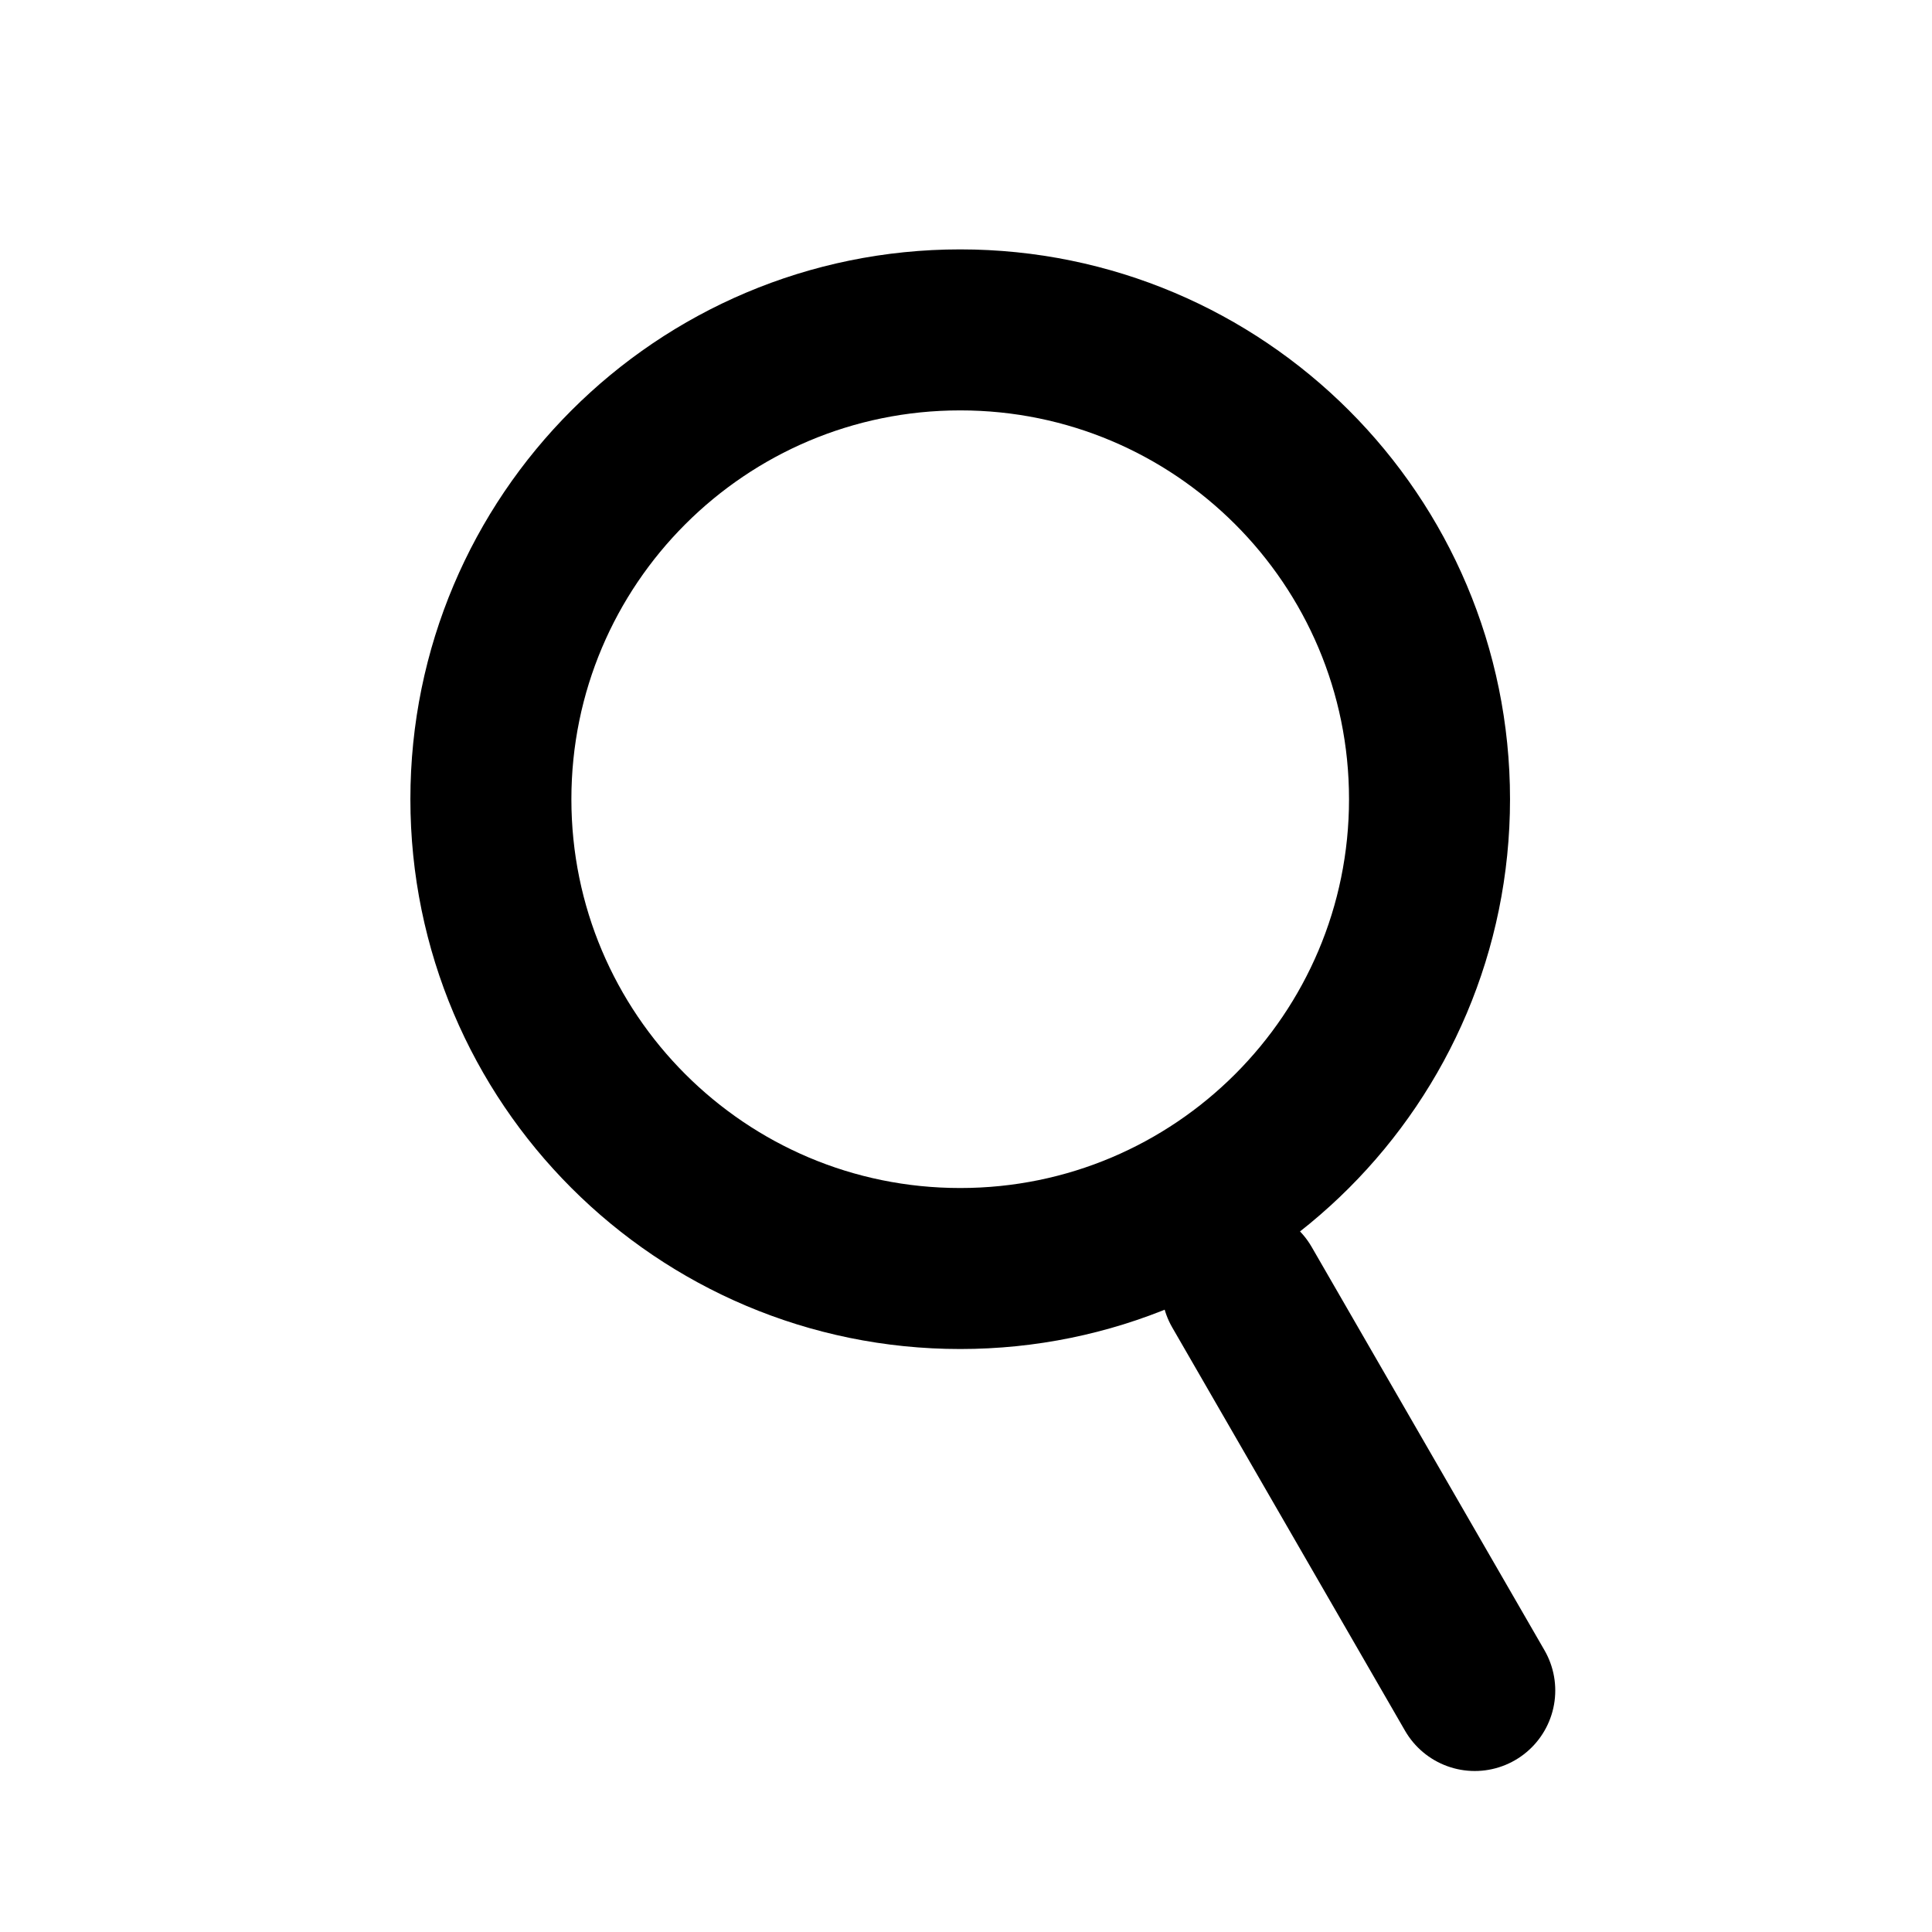
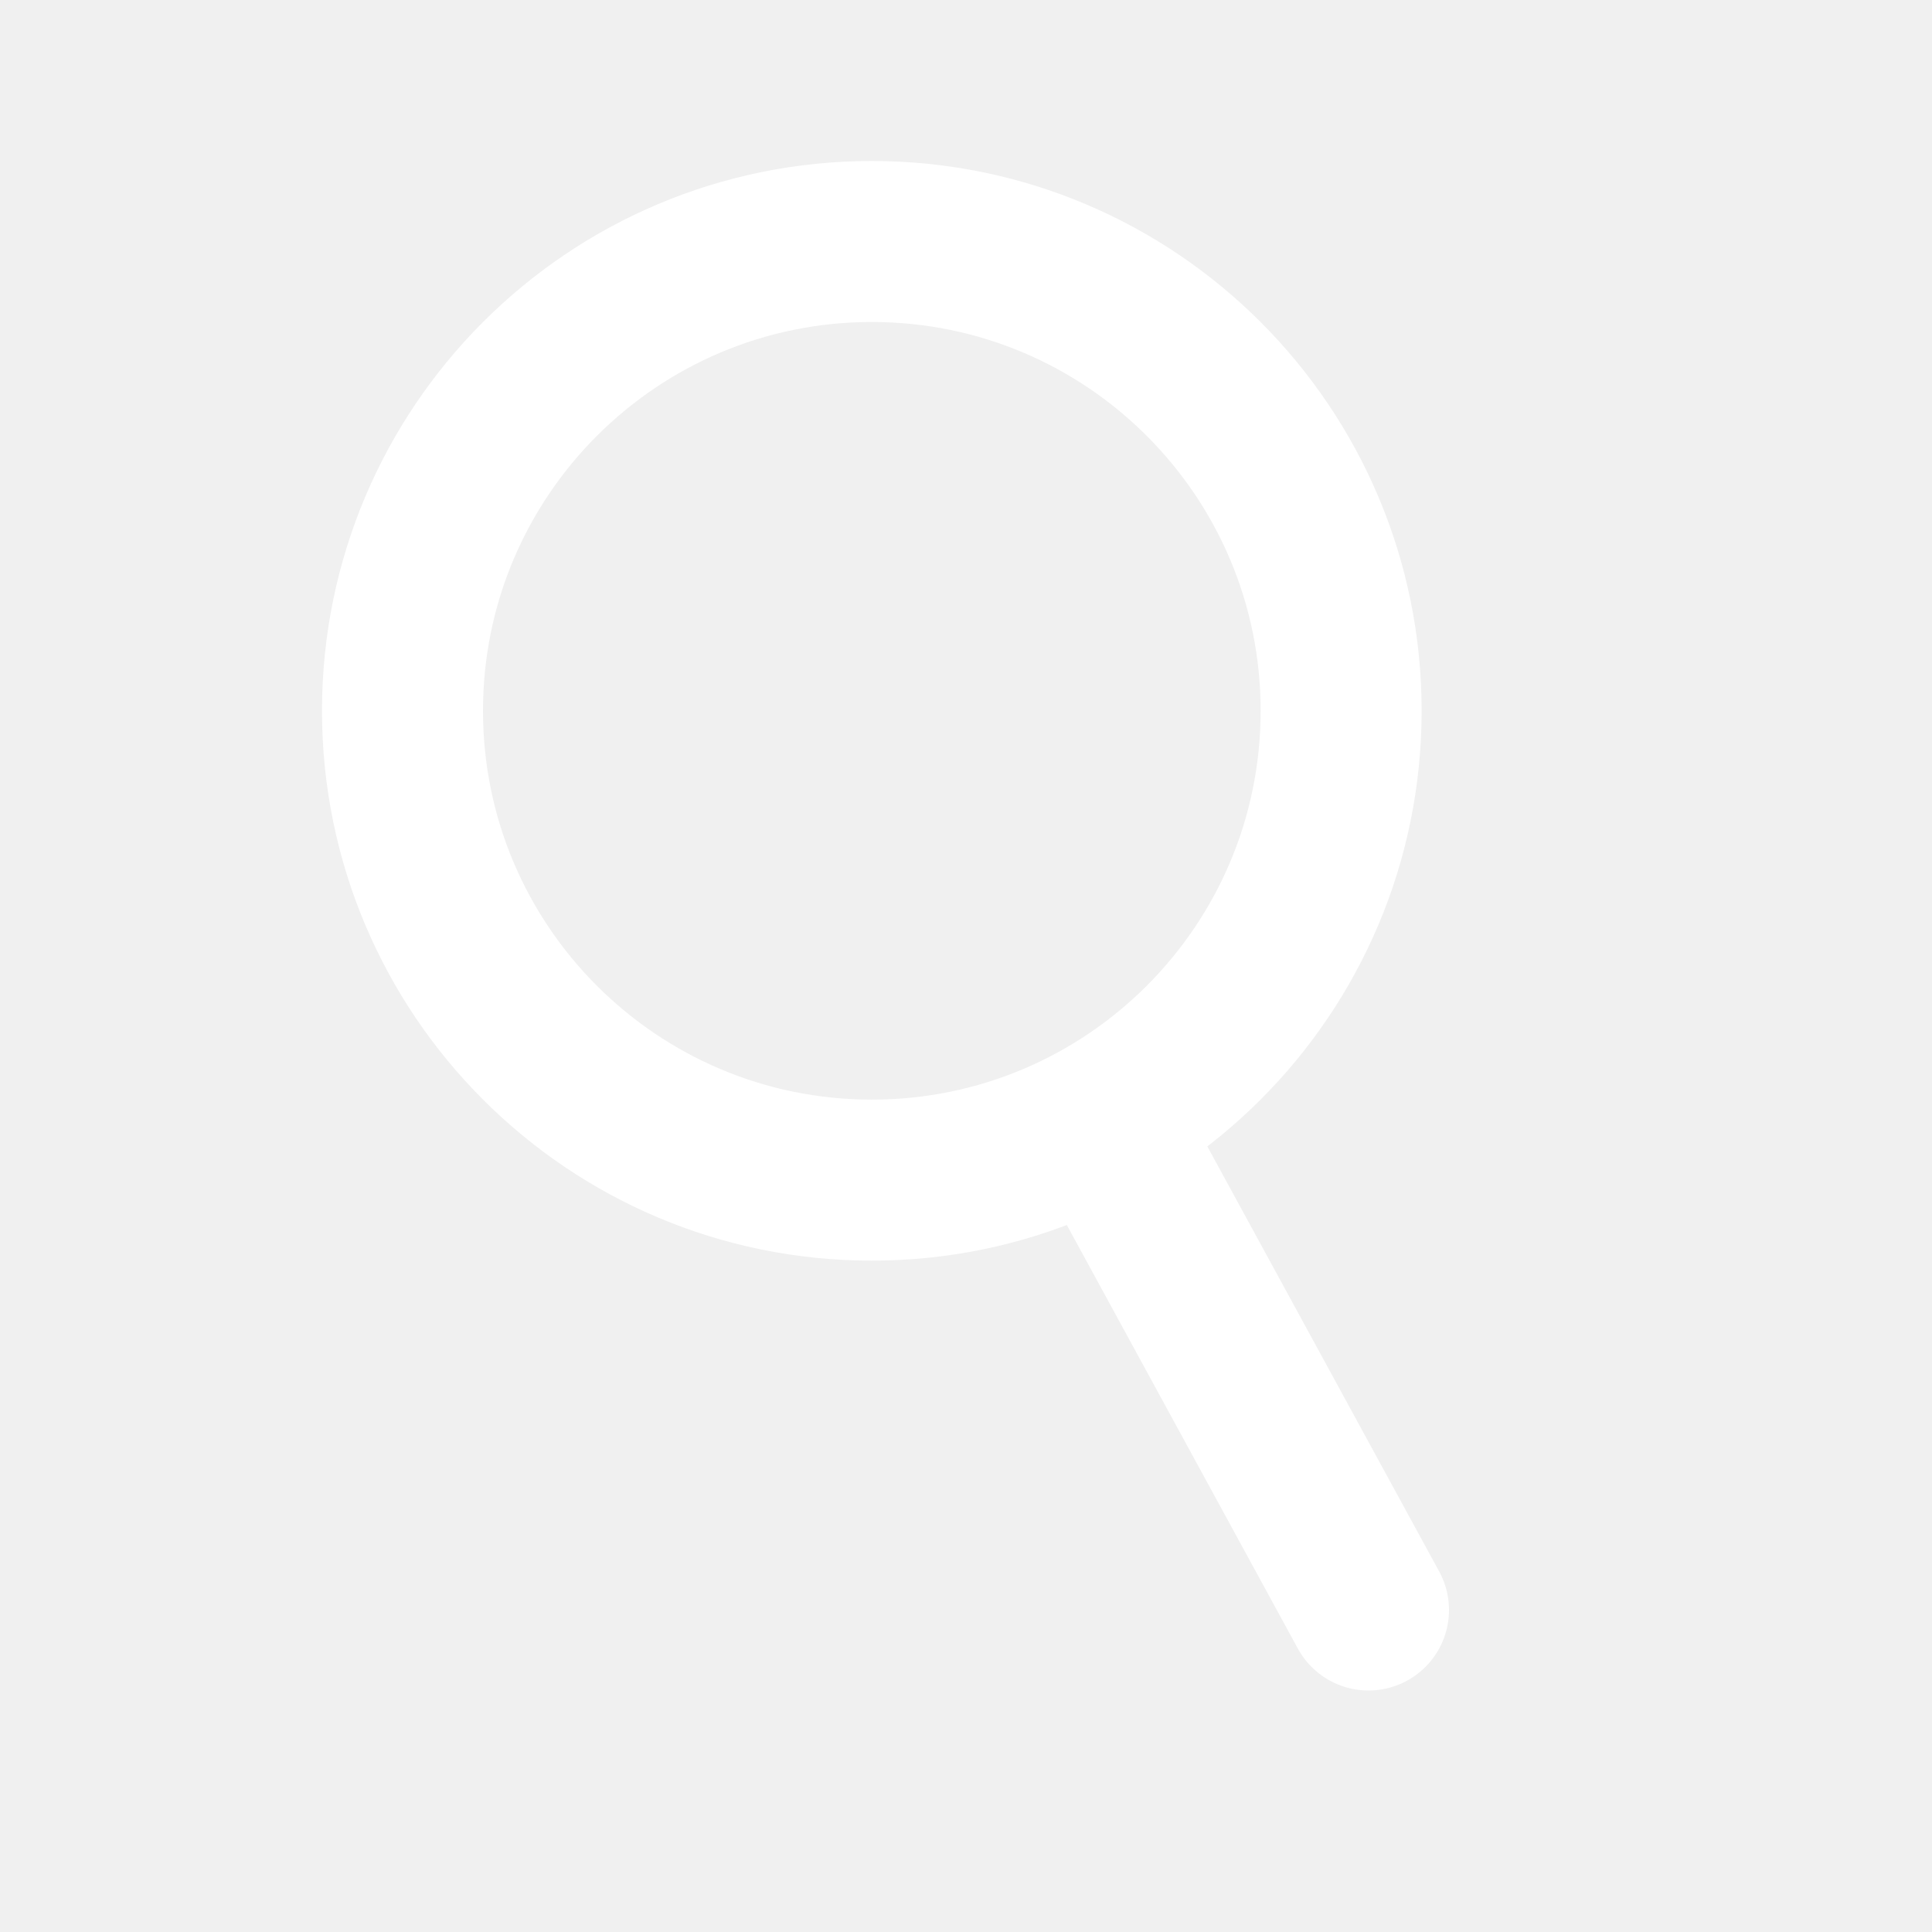
<svg xmlns="http://www.w3.org/2000/svg" width="24" height="24" viewBox="0 0 24 24" fill="none">
-   <rect width="24" height="24" fill="white" />
-   <path d="M15.428 15.99L18.32 21M17.758 9.928C17.758 13.148 15.148 15.758 11.928 15.758C8.708 15.758 6.098 13.148 6.098 9.928C6.098 6.708 8.708 4.098 11.928 4.098C15.148 4.098 17.758 6.708 17.758 9.928Z" stroke="black" stroke-width="2" stroke-linecap="round" />
+   <g id="Property 1=stroke">
+     <path id="Vector" d="M14 14.5L17 20M16.66 8.83C16.66 12.05 14.05 14.66 10.83 14.66C7.61 14.66 5 12.05 5 8.83C5 5.61 7.61 3 10.83 3C14.05 3 16.66 5.61 16.66 8.83Z" stroke="white" stroke-width="2" stroke-linecap="round" />
+   </g>
</svg>
